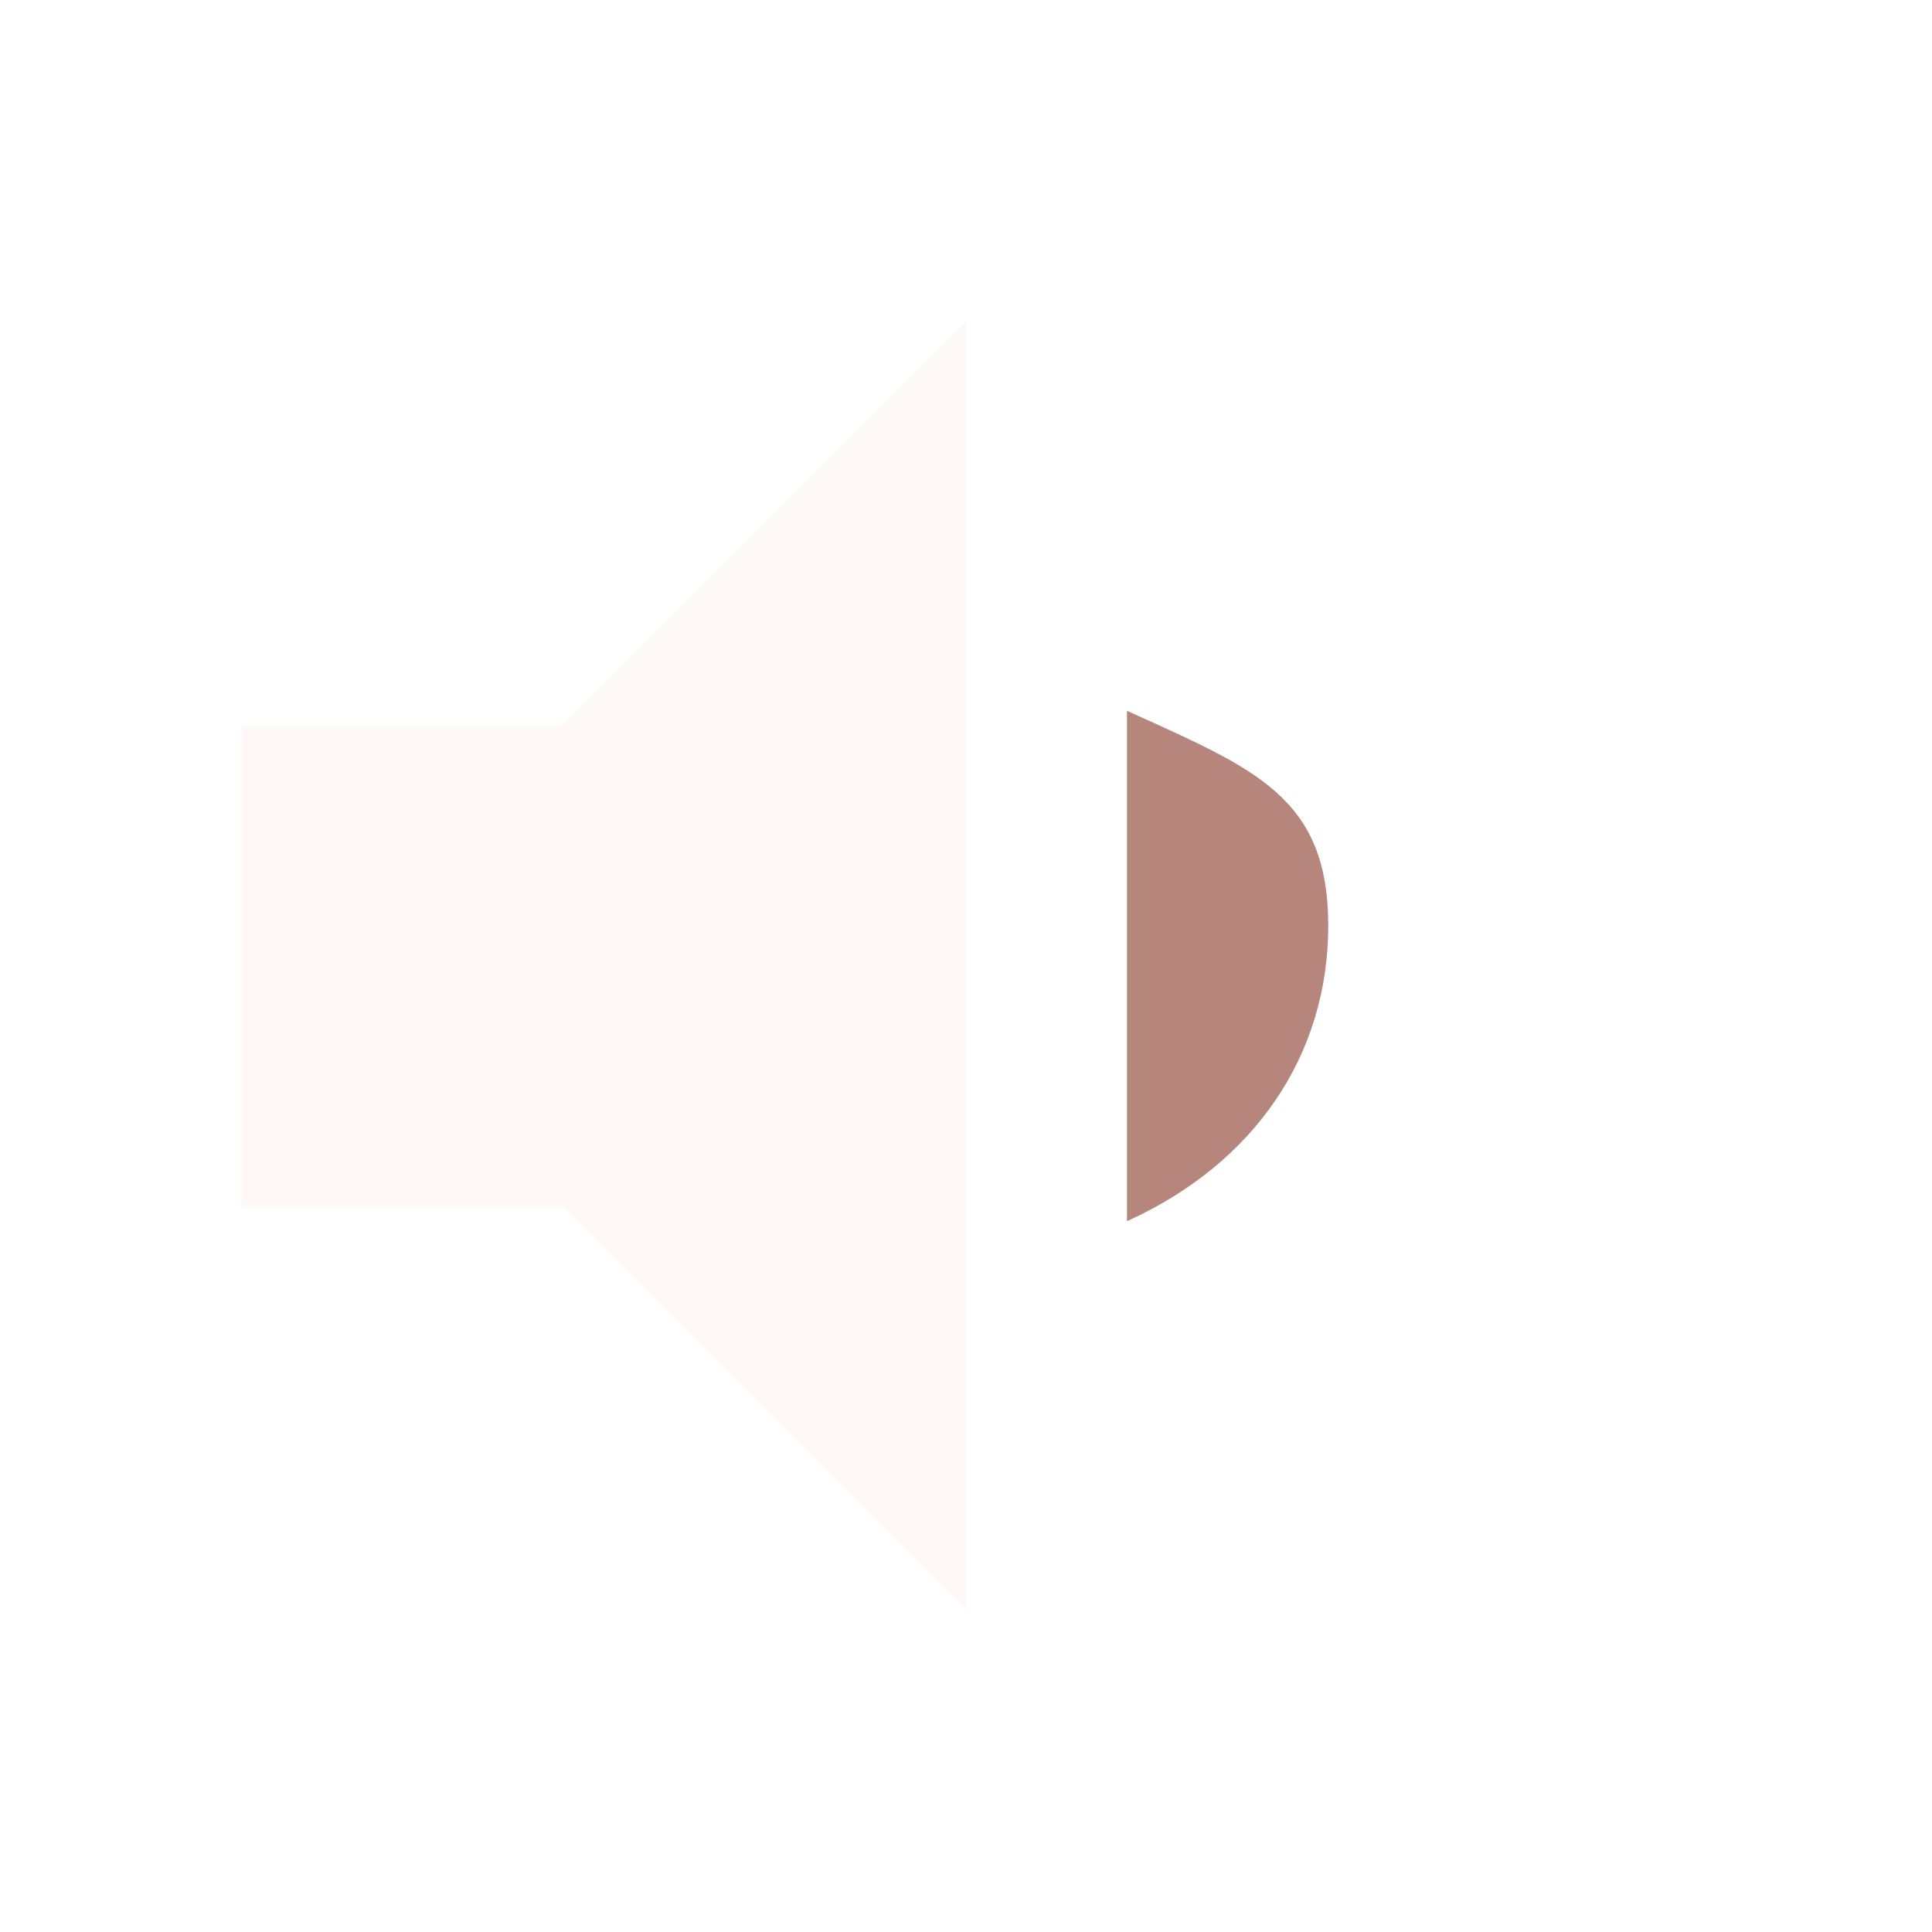
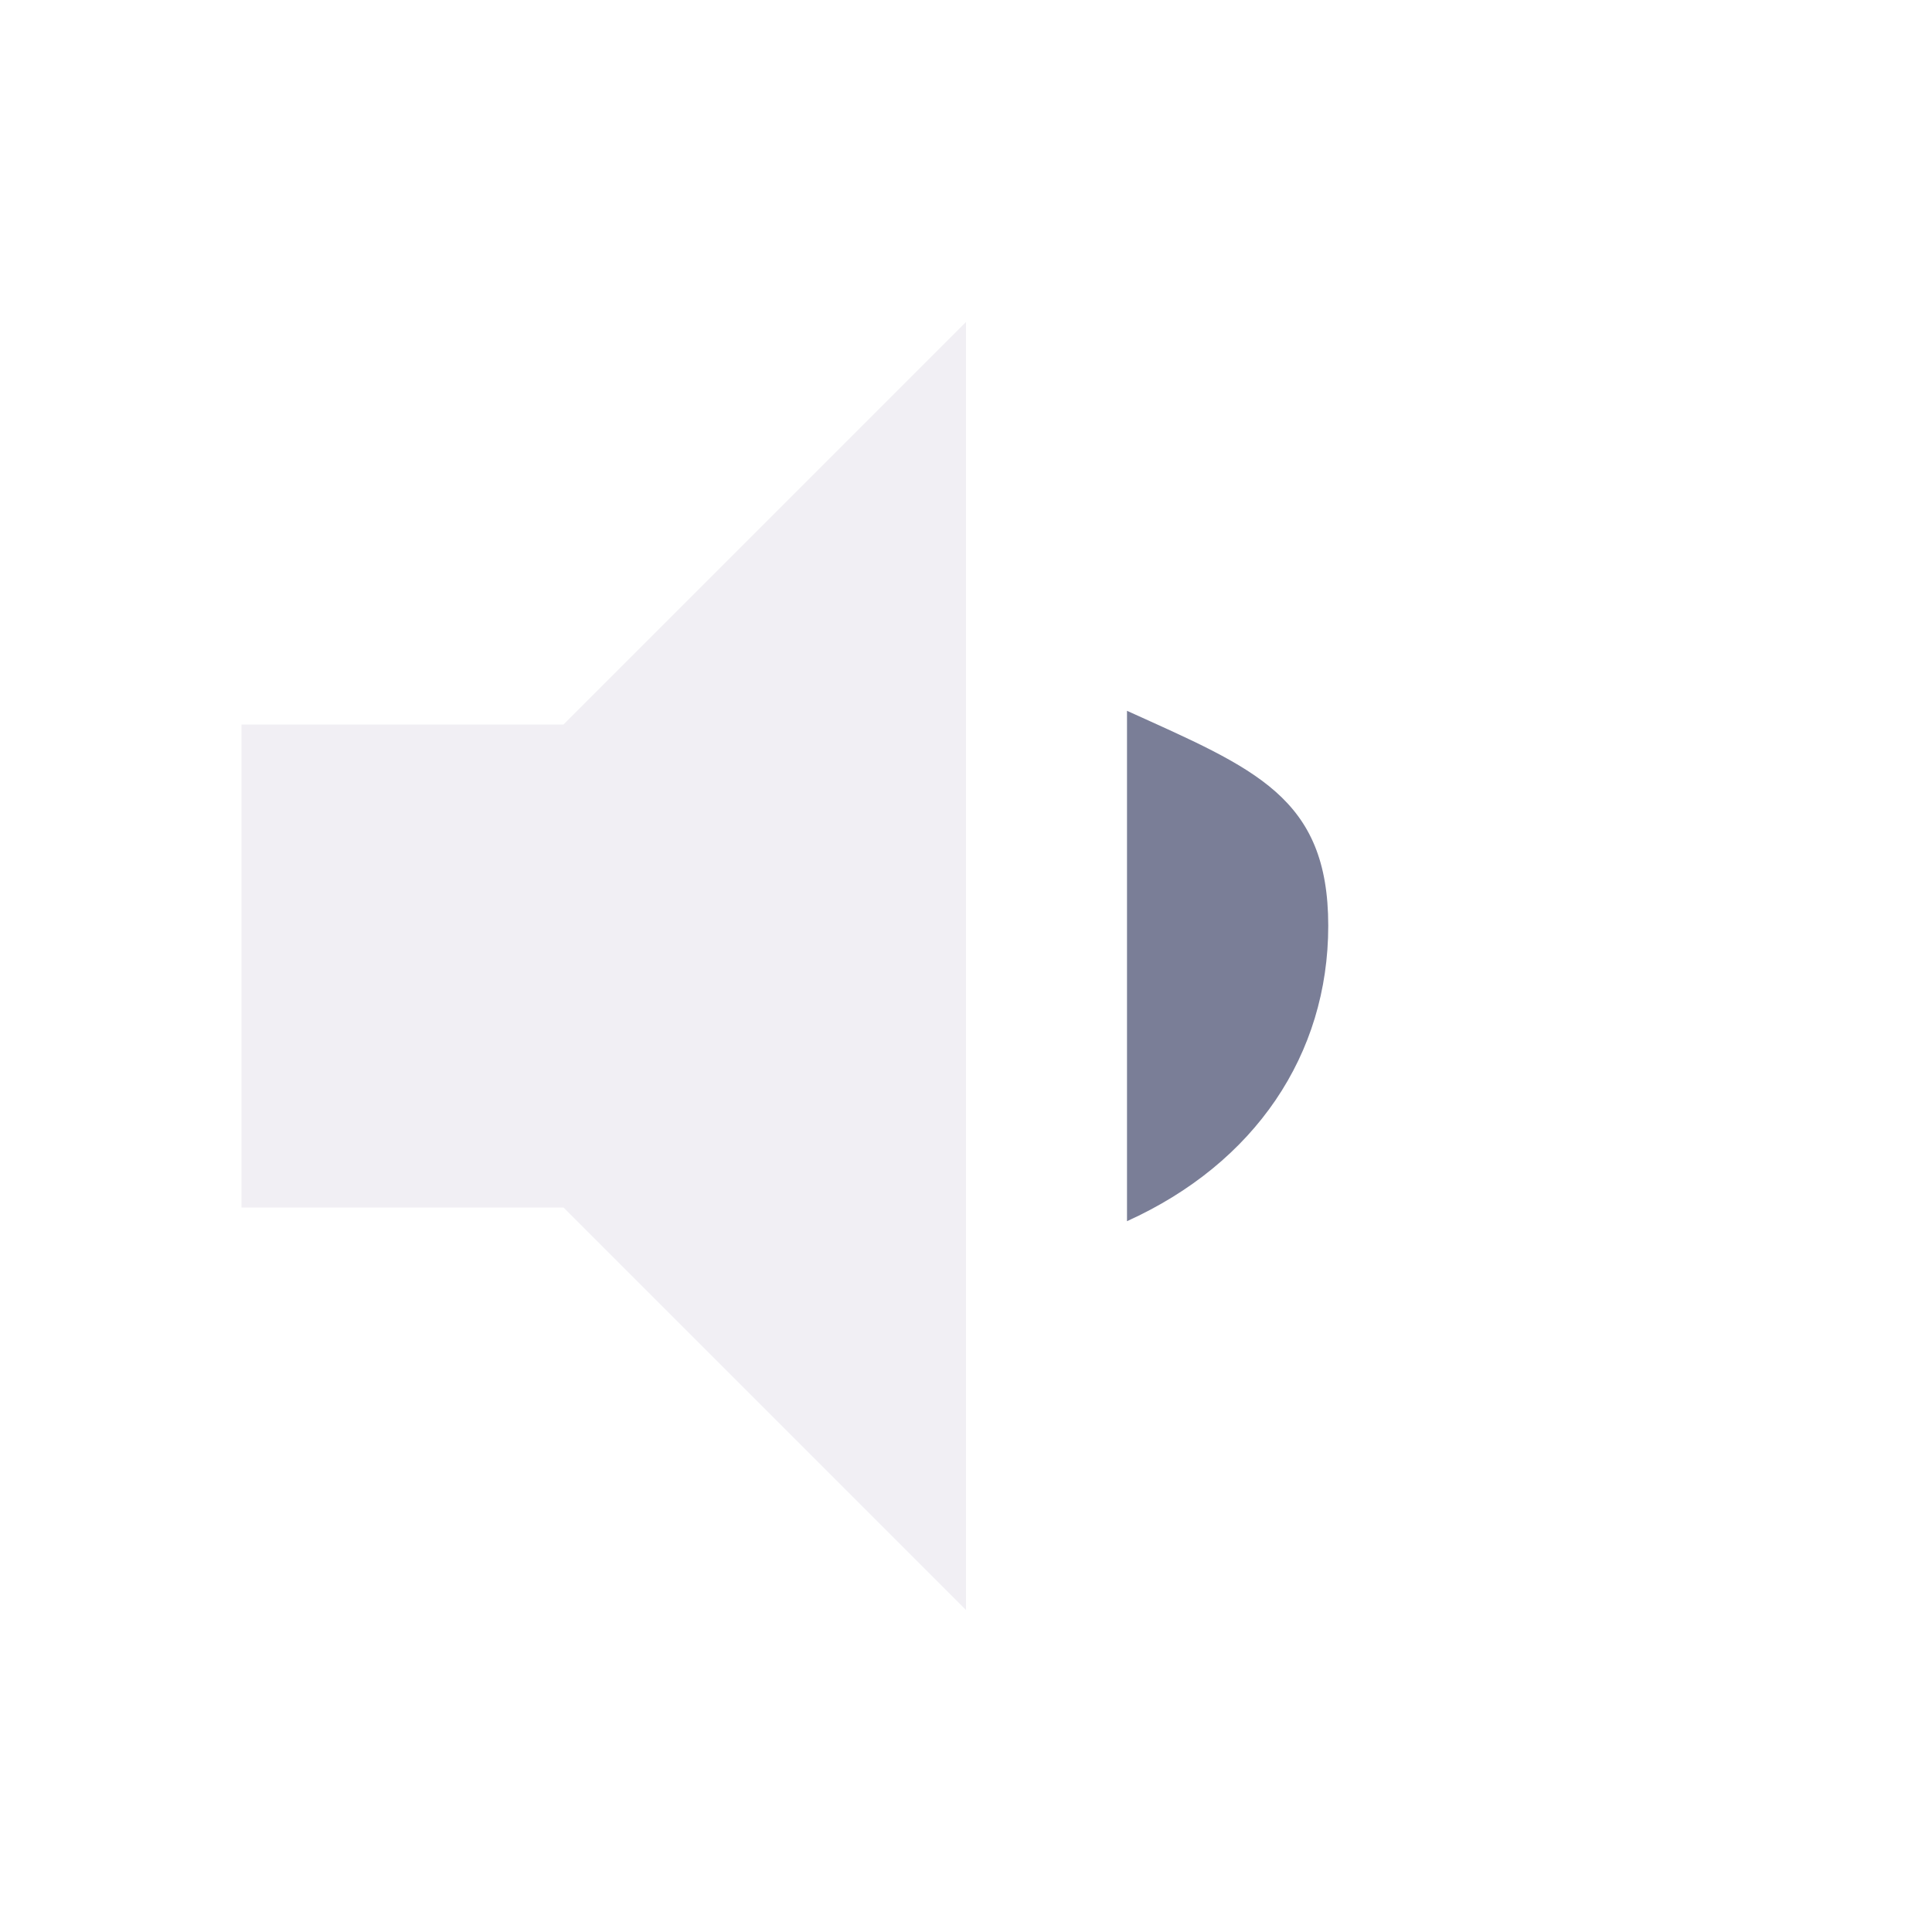
<svg xmlns="http://www.w3.org/2000/svg" width="24" height="24" viewBox="0 0 24 24">
-   <path d="M3 9v6h4l5 5V4L7 9H3z" fill="#FEF9F7" />
-   <path d="M14 8.83v6.34c1.59-.72 2.5-2.07 2.5-3.67S15.59 9.55 14 8.83z" fill="#B6857C" />
+   <path d="M3 9v6h4l5 5V4L7 9H3z" fill="#F1EFF4" />
+   <path d="M14 8.83v6.34c1.59-.72 2.5-2.07 2.5-3.67S15.59 9.55 14 8.83z" fill="#7A7E97" />
</svg>
